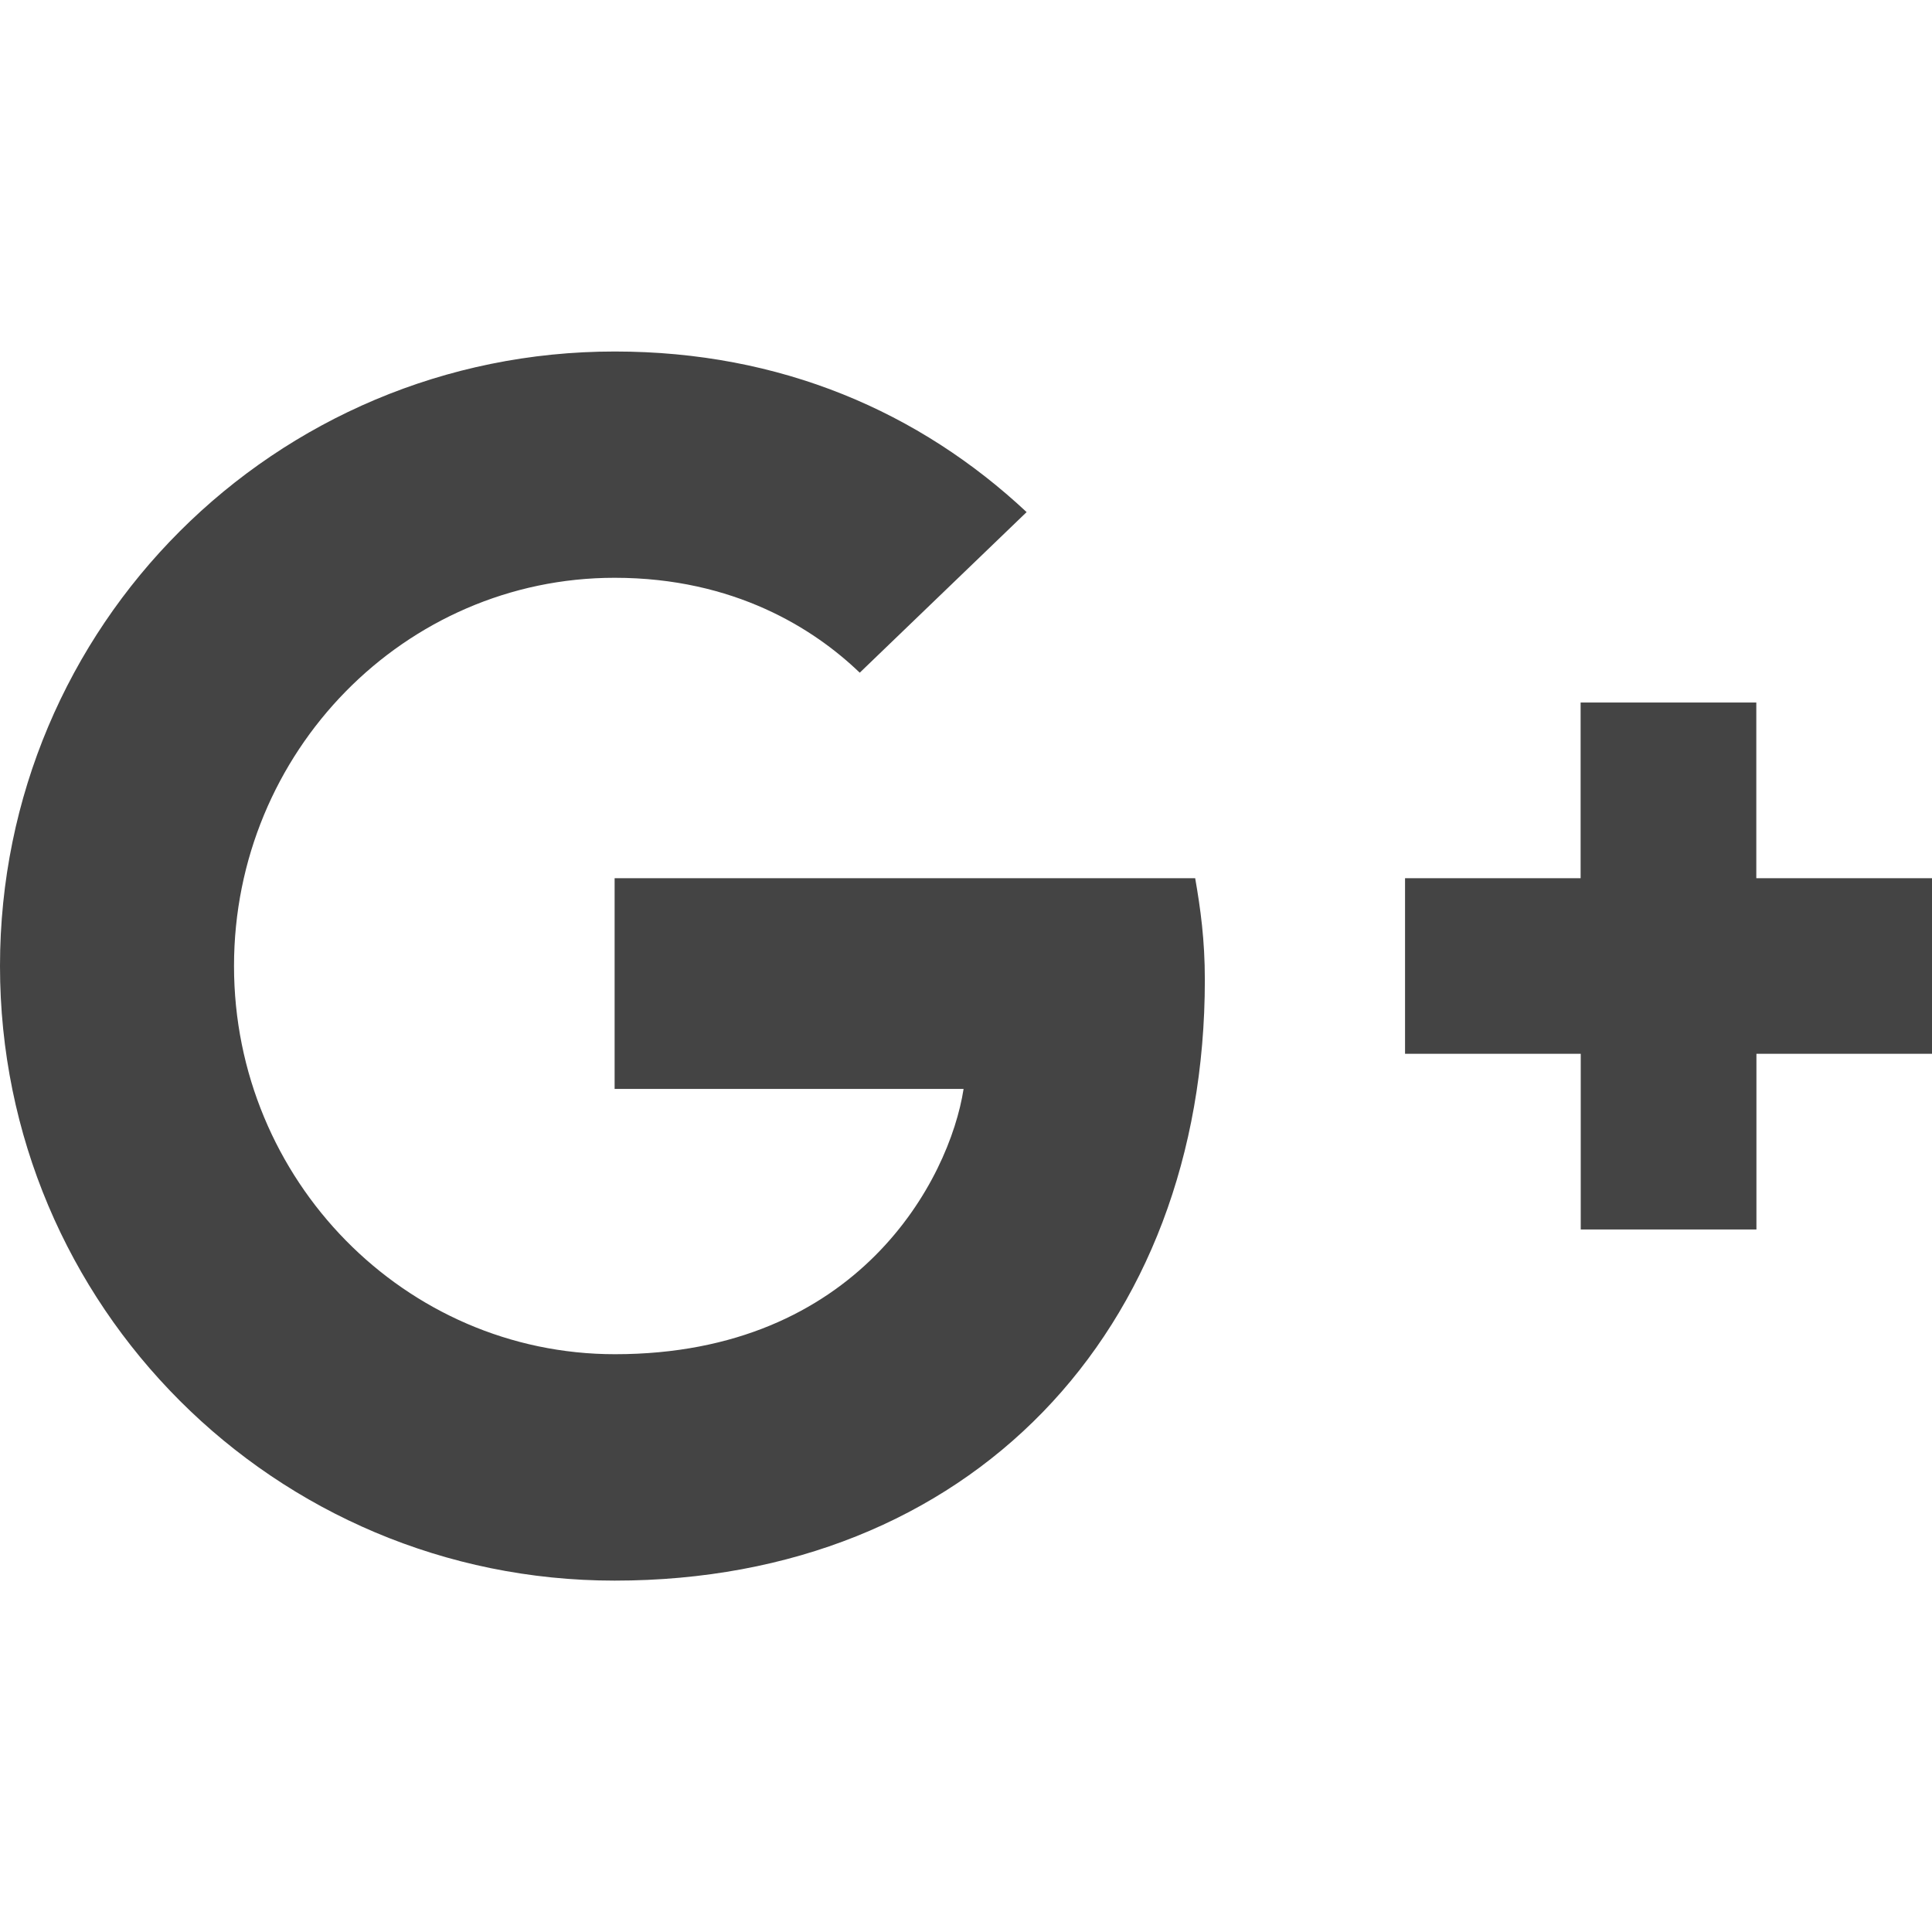
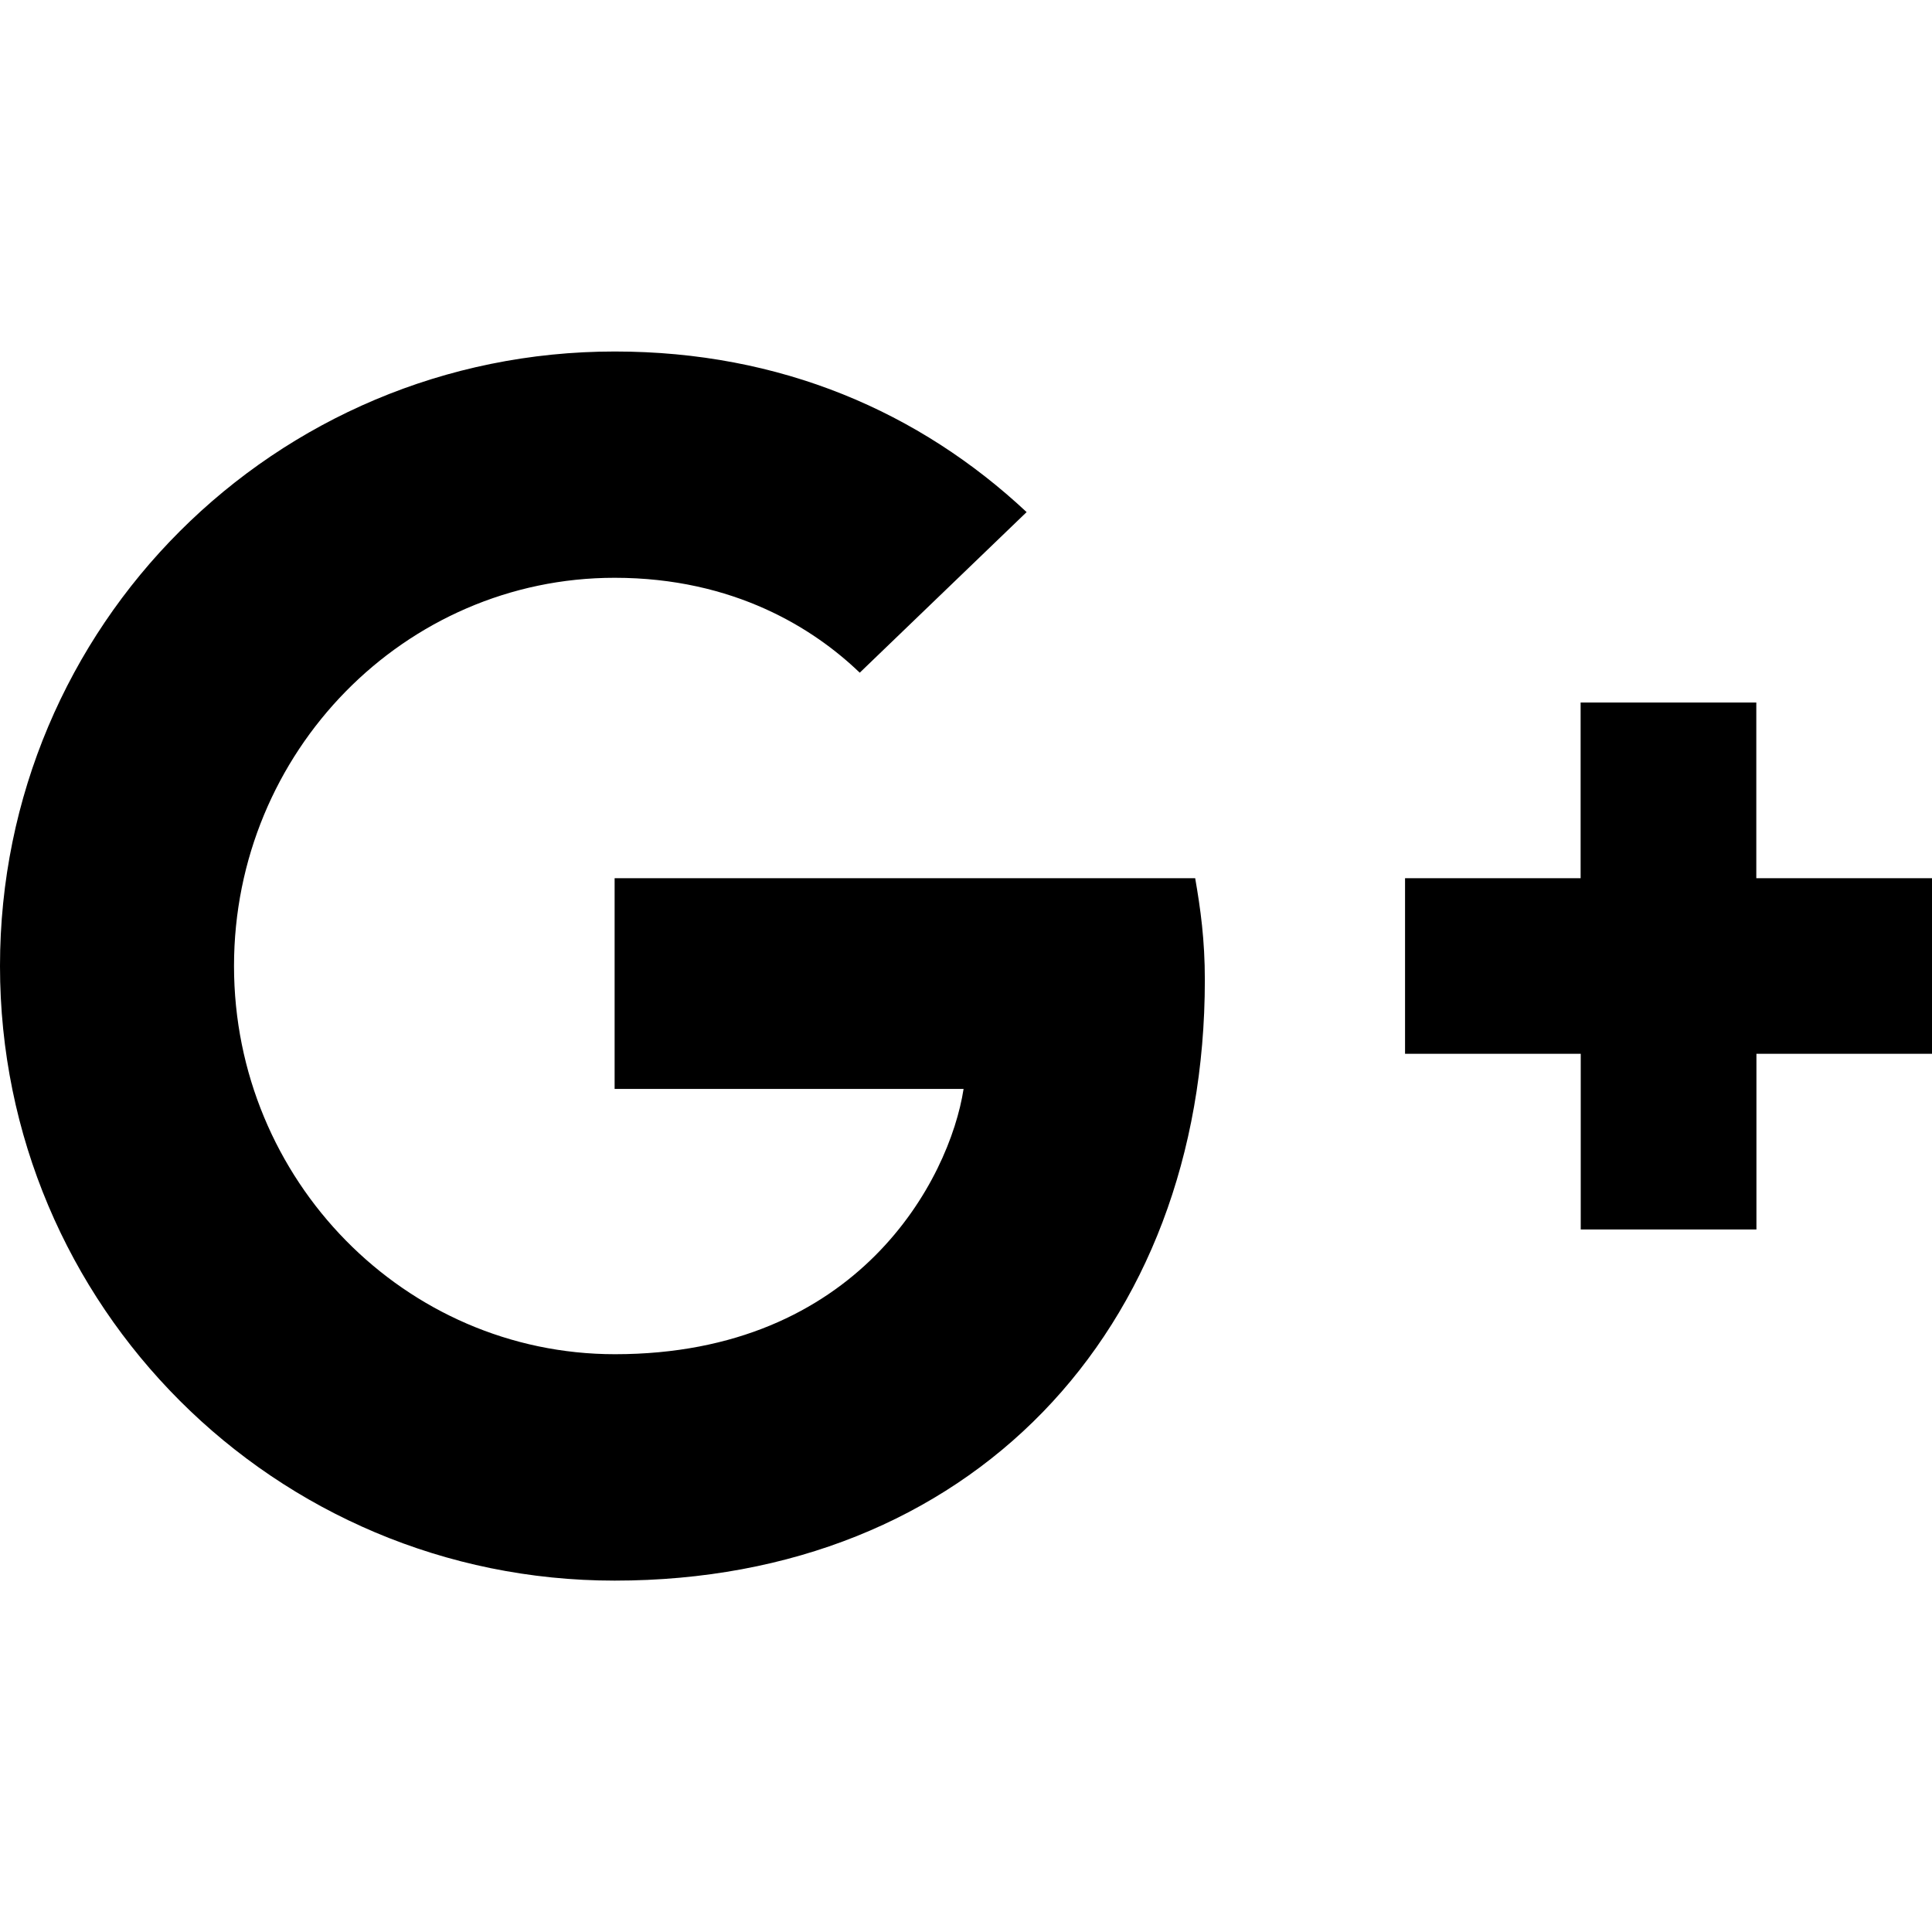
<svg xmlns="http://www.w3.org/2000/svg" version="1.1" width="32" height="32" viewBox="0 0 32 32">
-   <path fill="#444" d="M10.18 14.546v3.49h5.78c-0.232 1.5-1.746 4.394-5.774 4.394-3.474 0-6.31-2.88-6.31-6.43s2.83-6.43 6.304-6.43c1.98 0 3.304 0.844 4.060 1.572l2.764-2.66c-1.774-1.66-4.074-2.66-6.82-2.66-5.634-0.002-10.184 4.546-10.184 10.178s4.552 10.18 10.18 10.18c5.88 0 9.776-4.13 9.776-9.948 0-0.668-0.072-1.18-0.16-1.686h-9.616zM32 14.546h-2.91v-2.91h-2.91v2.91h-2.908v2.908h2.91v2.91h2.91v-2.91h2.908z" />
+   <path d="M10.18 14.546v3.49h5.78c-0.232 1.5-1.746 4.394-5.774 4.394-3.474 0-6.31-2.88-6.31-6.43s2.83-6.43 6.304-6.43c1.98 0 3.304 0.844 4.060 1.572l2.764-2.66c-1.774-1.66-4.074-2.66-6.82-2.66-5.634-0.002-10.184 4.546-10.184 10.178s4.552 10.18 10.18 10.18c5.88 0 9.776-4.13 9.776-9.948 0-0.668-0.072-1.18-0.16-1.686h-9.616zM32 14.546h-2.91v-2.91h-2.91v2.91h-2.908v2.908h2.91v2.91h2.91v-2.91h2.908z" />
</svg>
